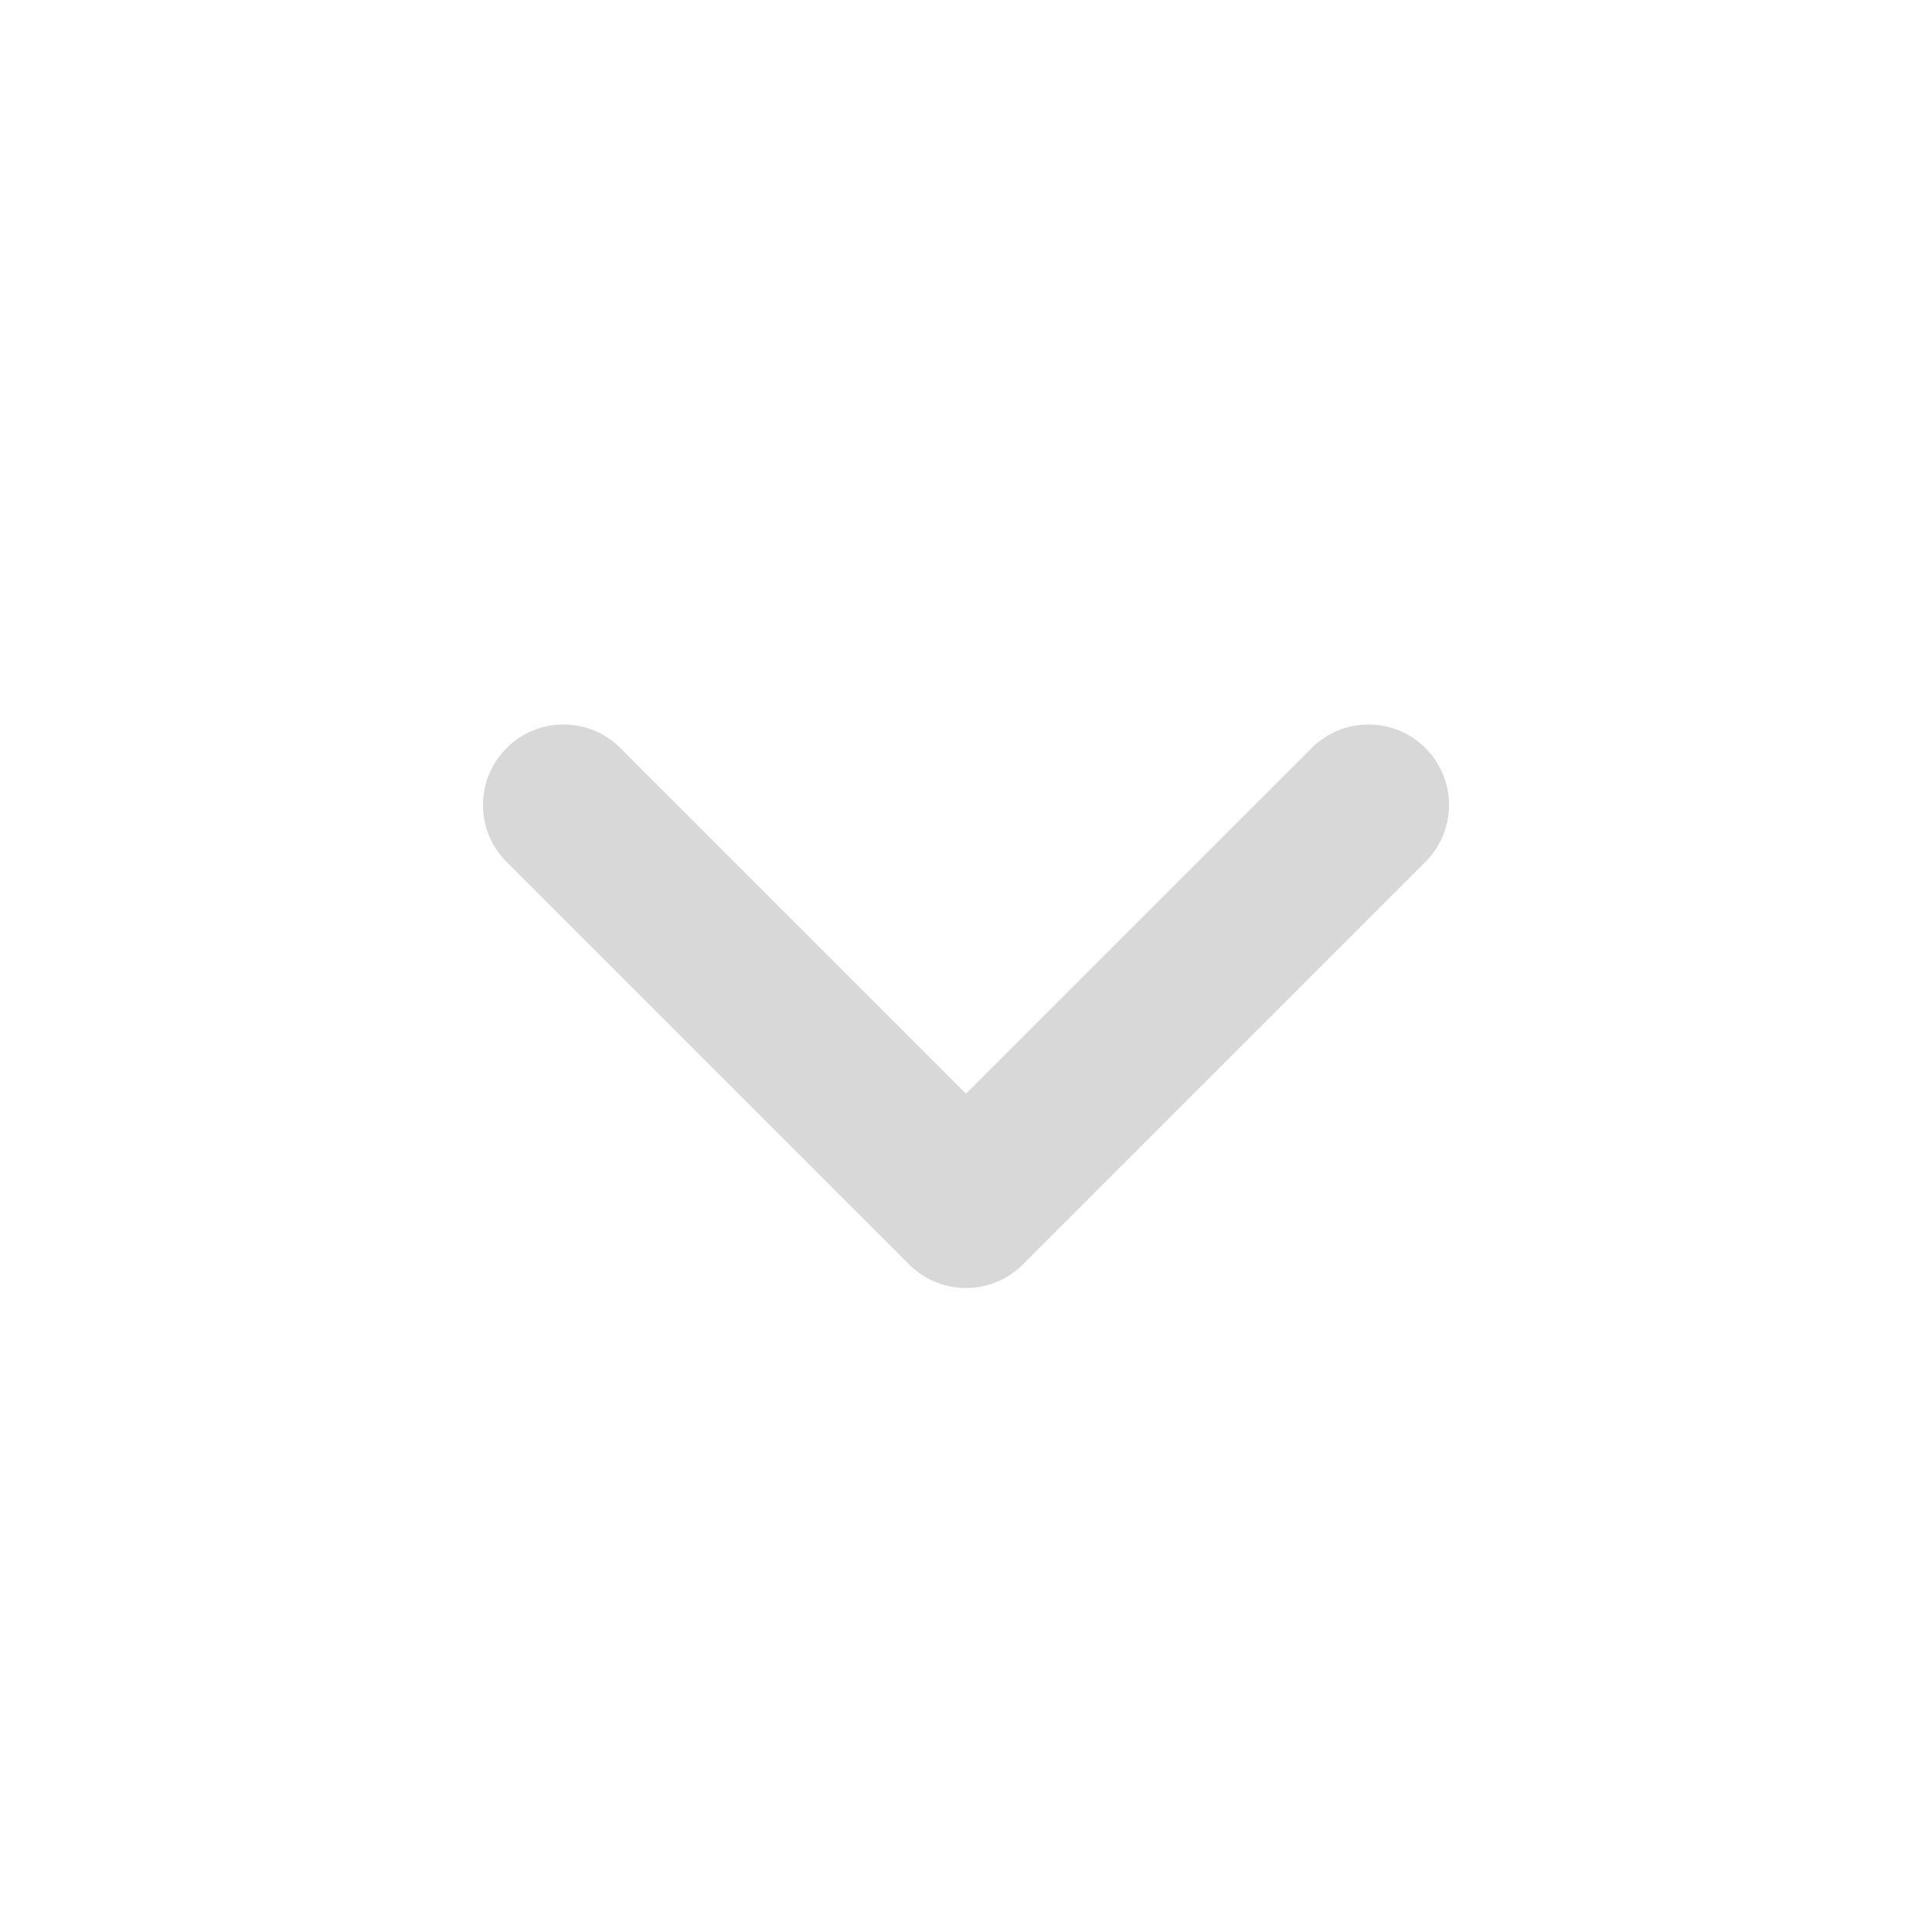
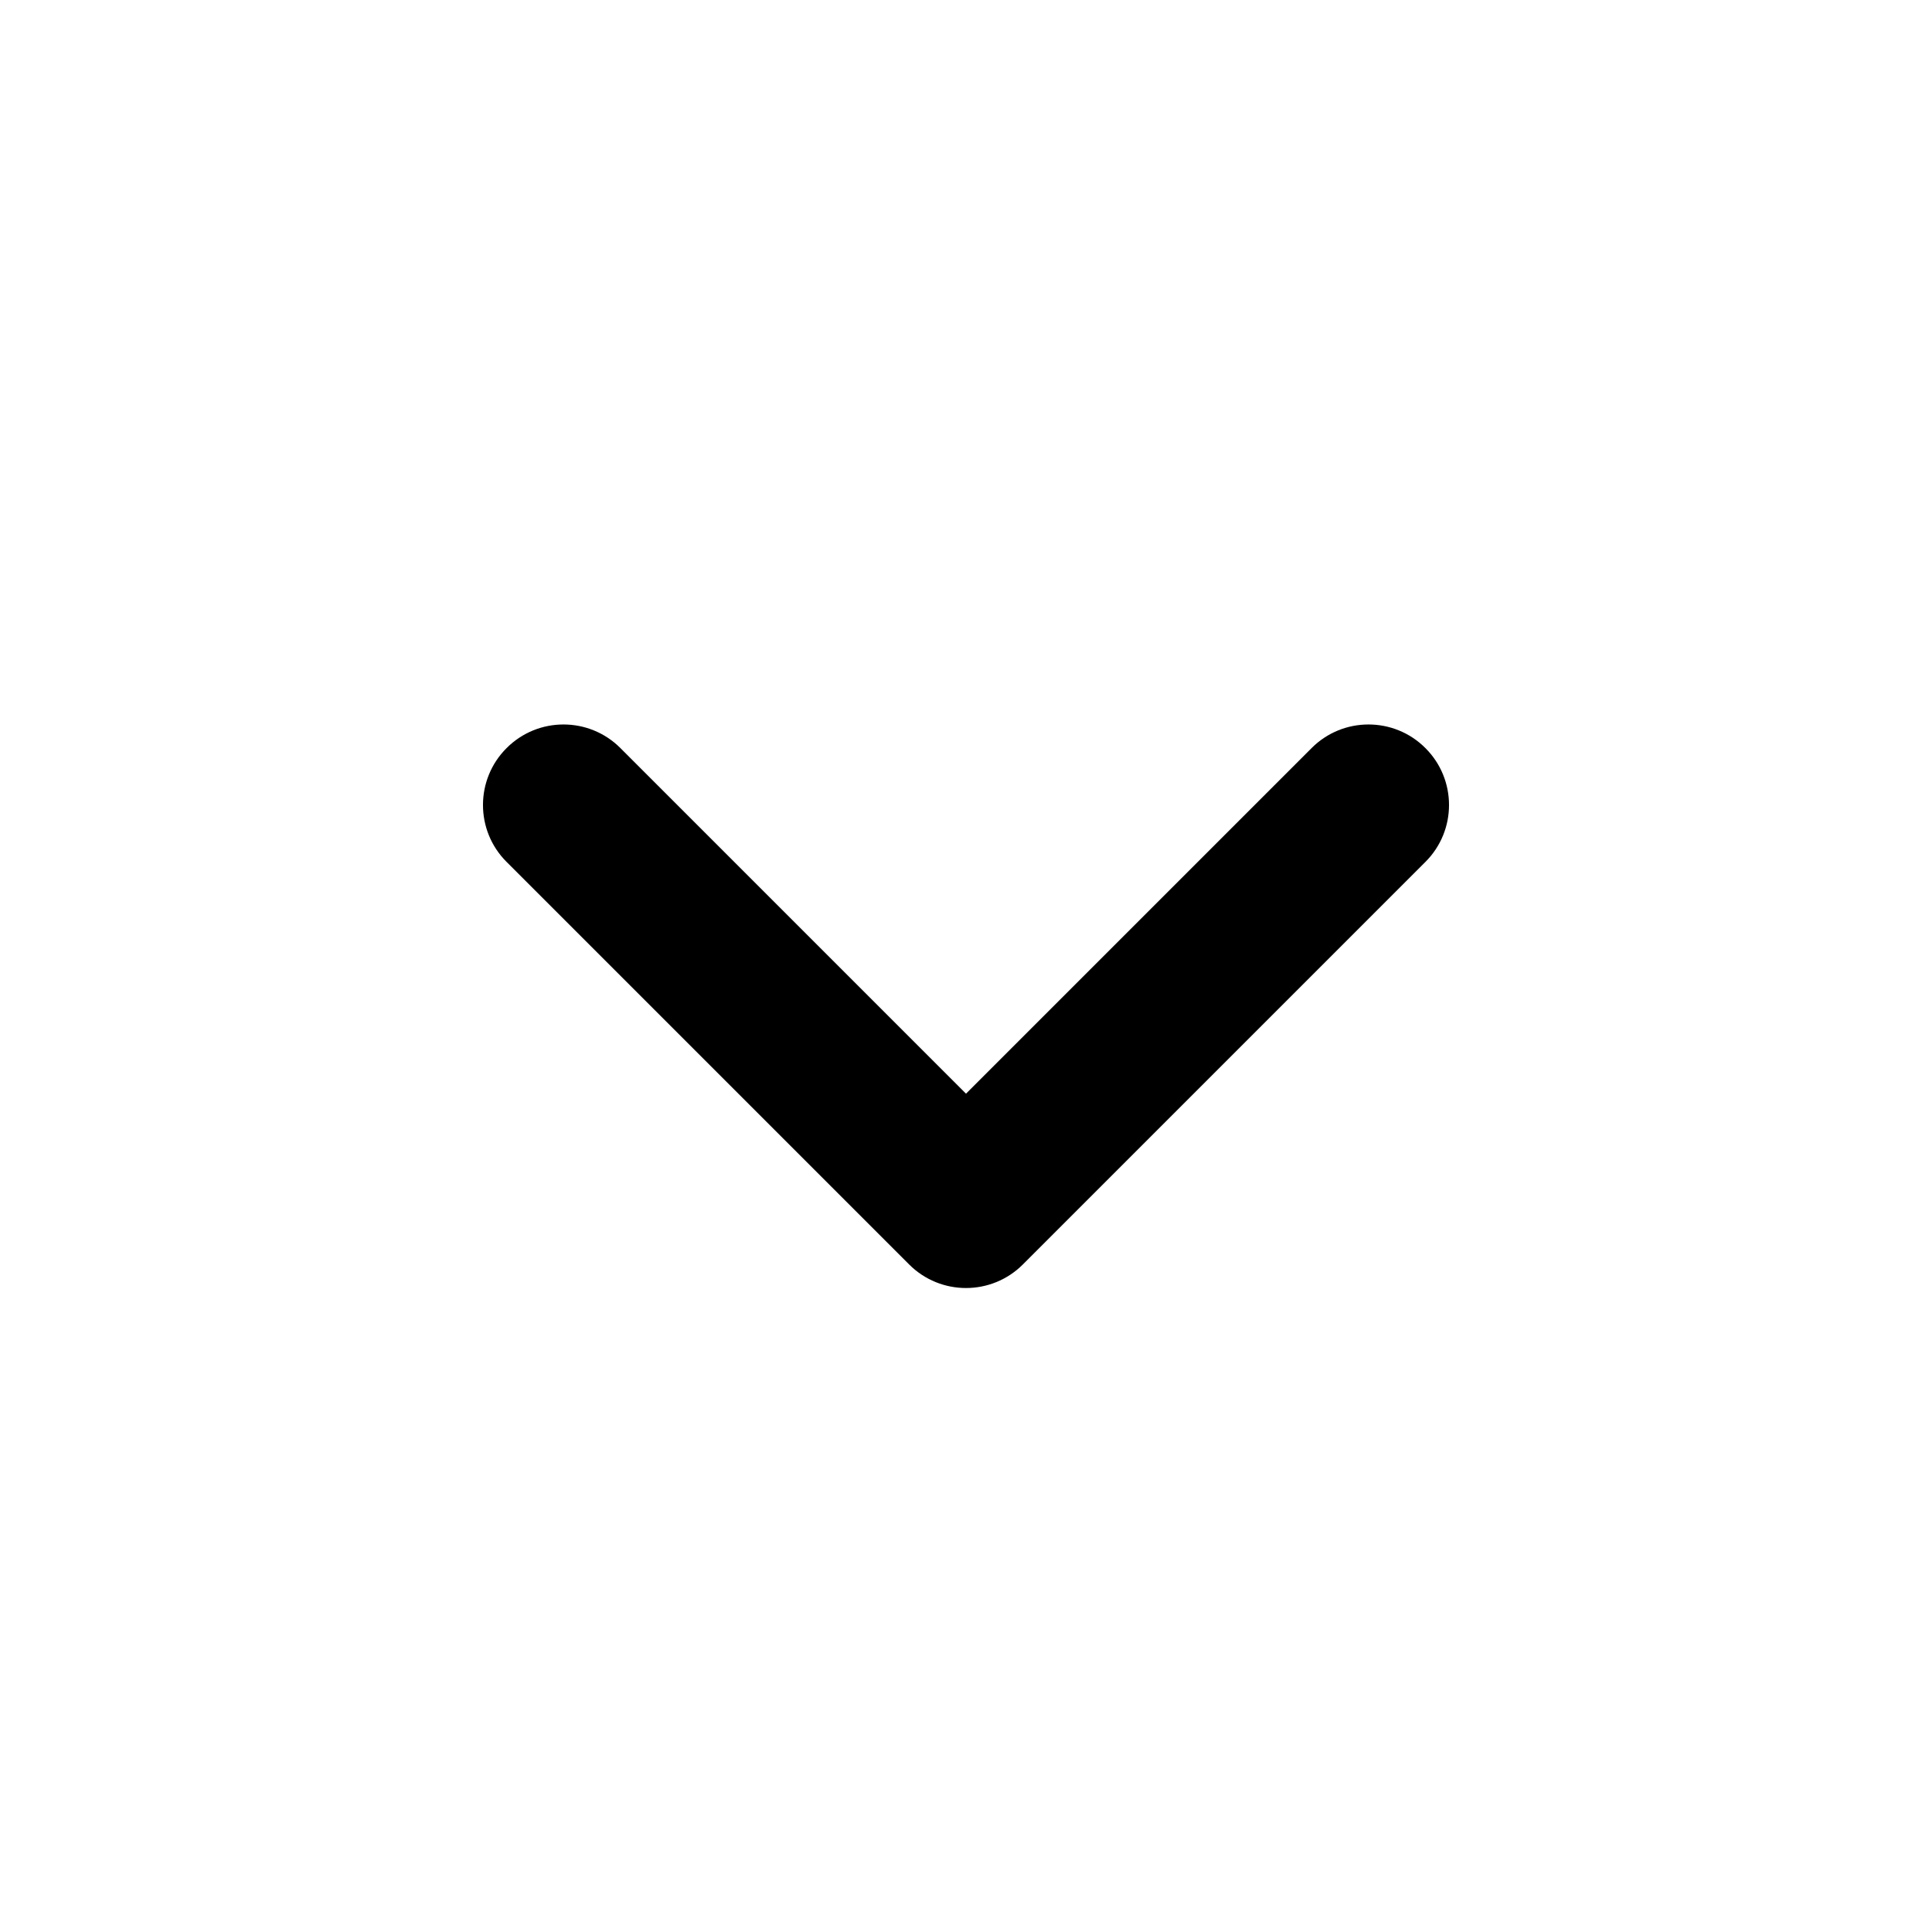
- <svg xmlns="http://www.w3.org/2000/svg" width="24" height="24" viewBox="0 0 24 24" fill="none">
+ <svg xmlns="http://www.w3.org/2000/svg" width="24" height="24" viewBox="0 0 24 24">
  <g id="ic_caretdown">
-     <path id="Icon" fill-rule="evenodd" clip-rule="evenodd" d="M6.293 9.293C6.683 8.902 7.317 8.902 7.707 9.293L12 13.586L16.293 9.293C16.683 8.902 17.317 8.902 17.707 9.293C18.098 9.683 18.098 10.317 17.707 10.707L12.707 15.707C12.317 16.098 11.683 16.098 11.293 15.707L6.293 10.707C5.902 10.317 5.902 9.683 6.293 9.293Z" fill="#D8D8D8" />
+     <path id="Icon" fill-rule="evenodd" clip-rule="evenodd" d="M6.293 9.293C6.683 8.902 7.317 8.902 7.707 9.293L12 13.586L16.293 9.293C16.683 8.902 17.317 8.902 17.707 9.293C18.098 9.683 18.098 10.317 17.707 10.707L12.707 15.707C12.317 16.098 11.683 16.098 11.293 15.707L6.293 10.707C5.902 10.317 5.902 9.683 6.293 9.293Z" />
  </g>
</svg>
